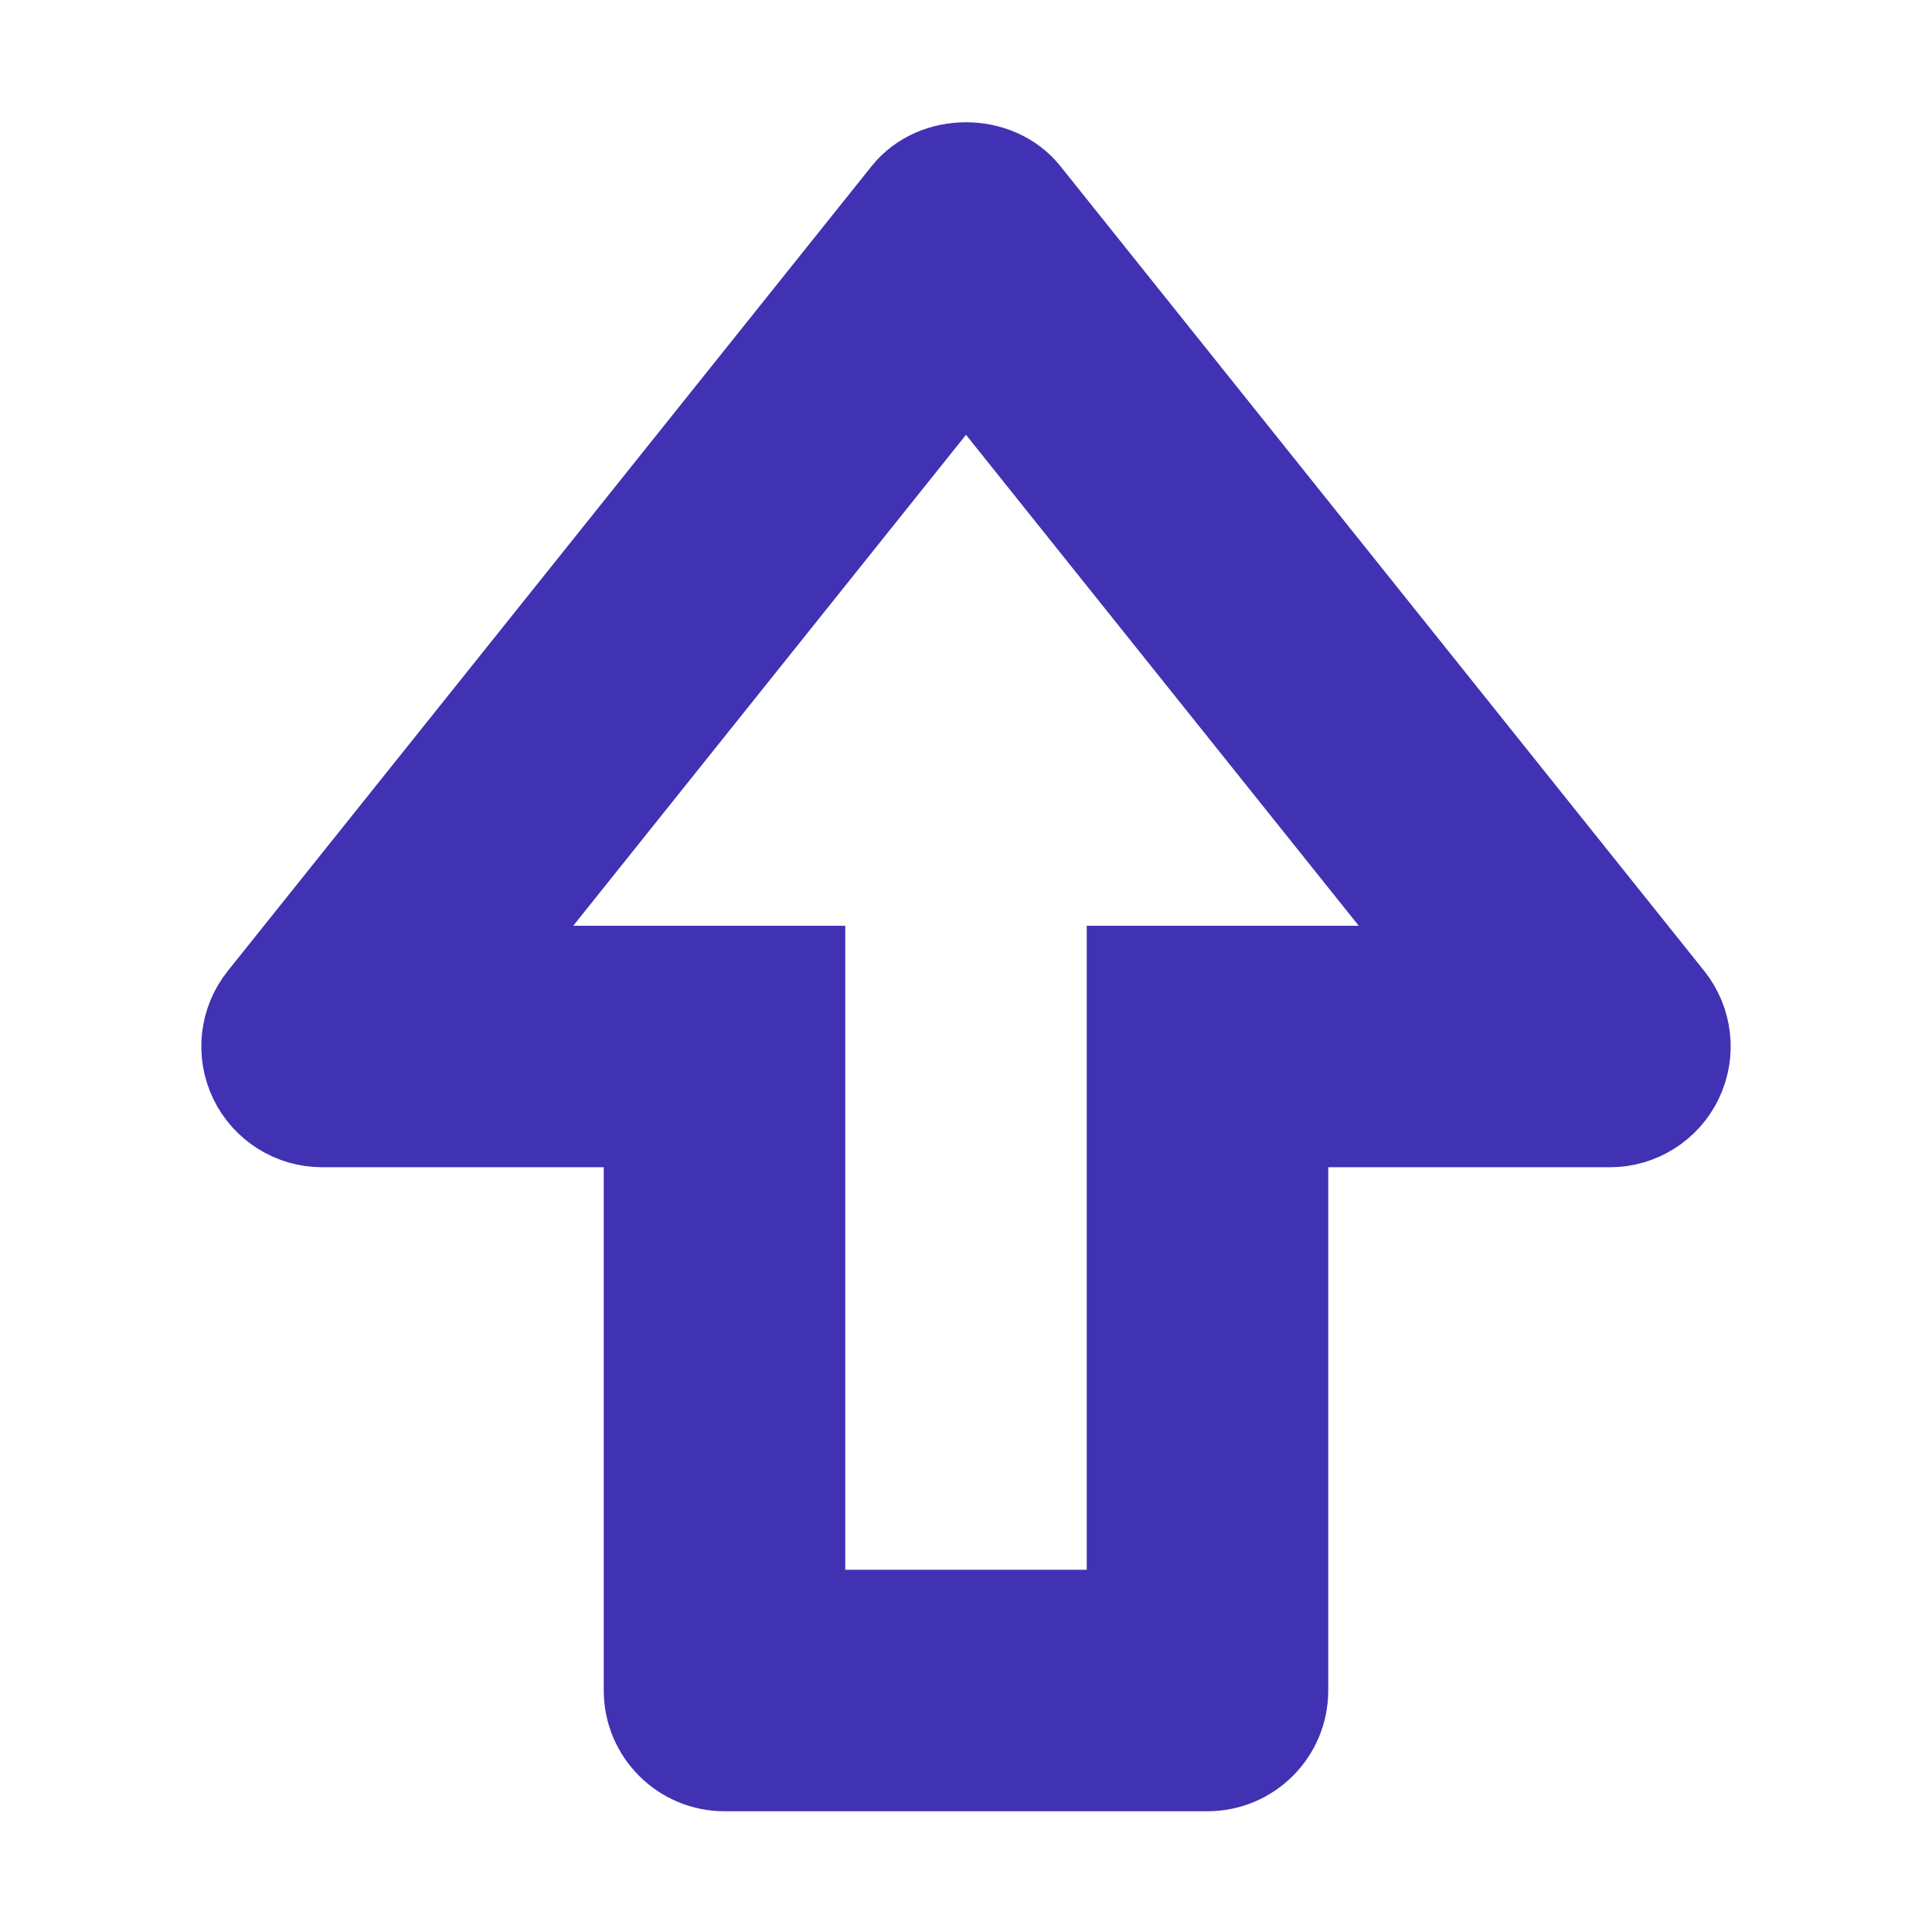
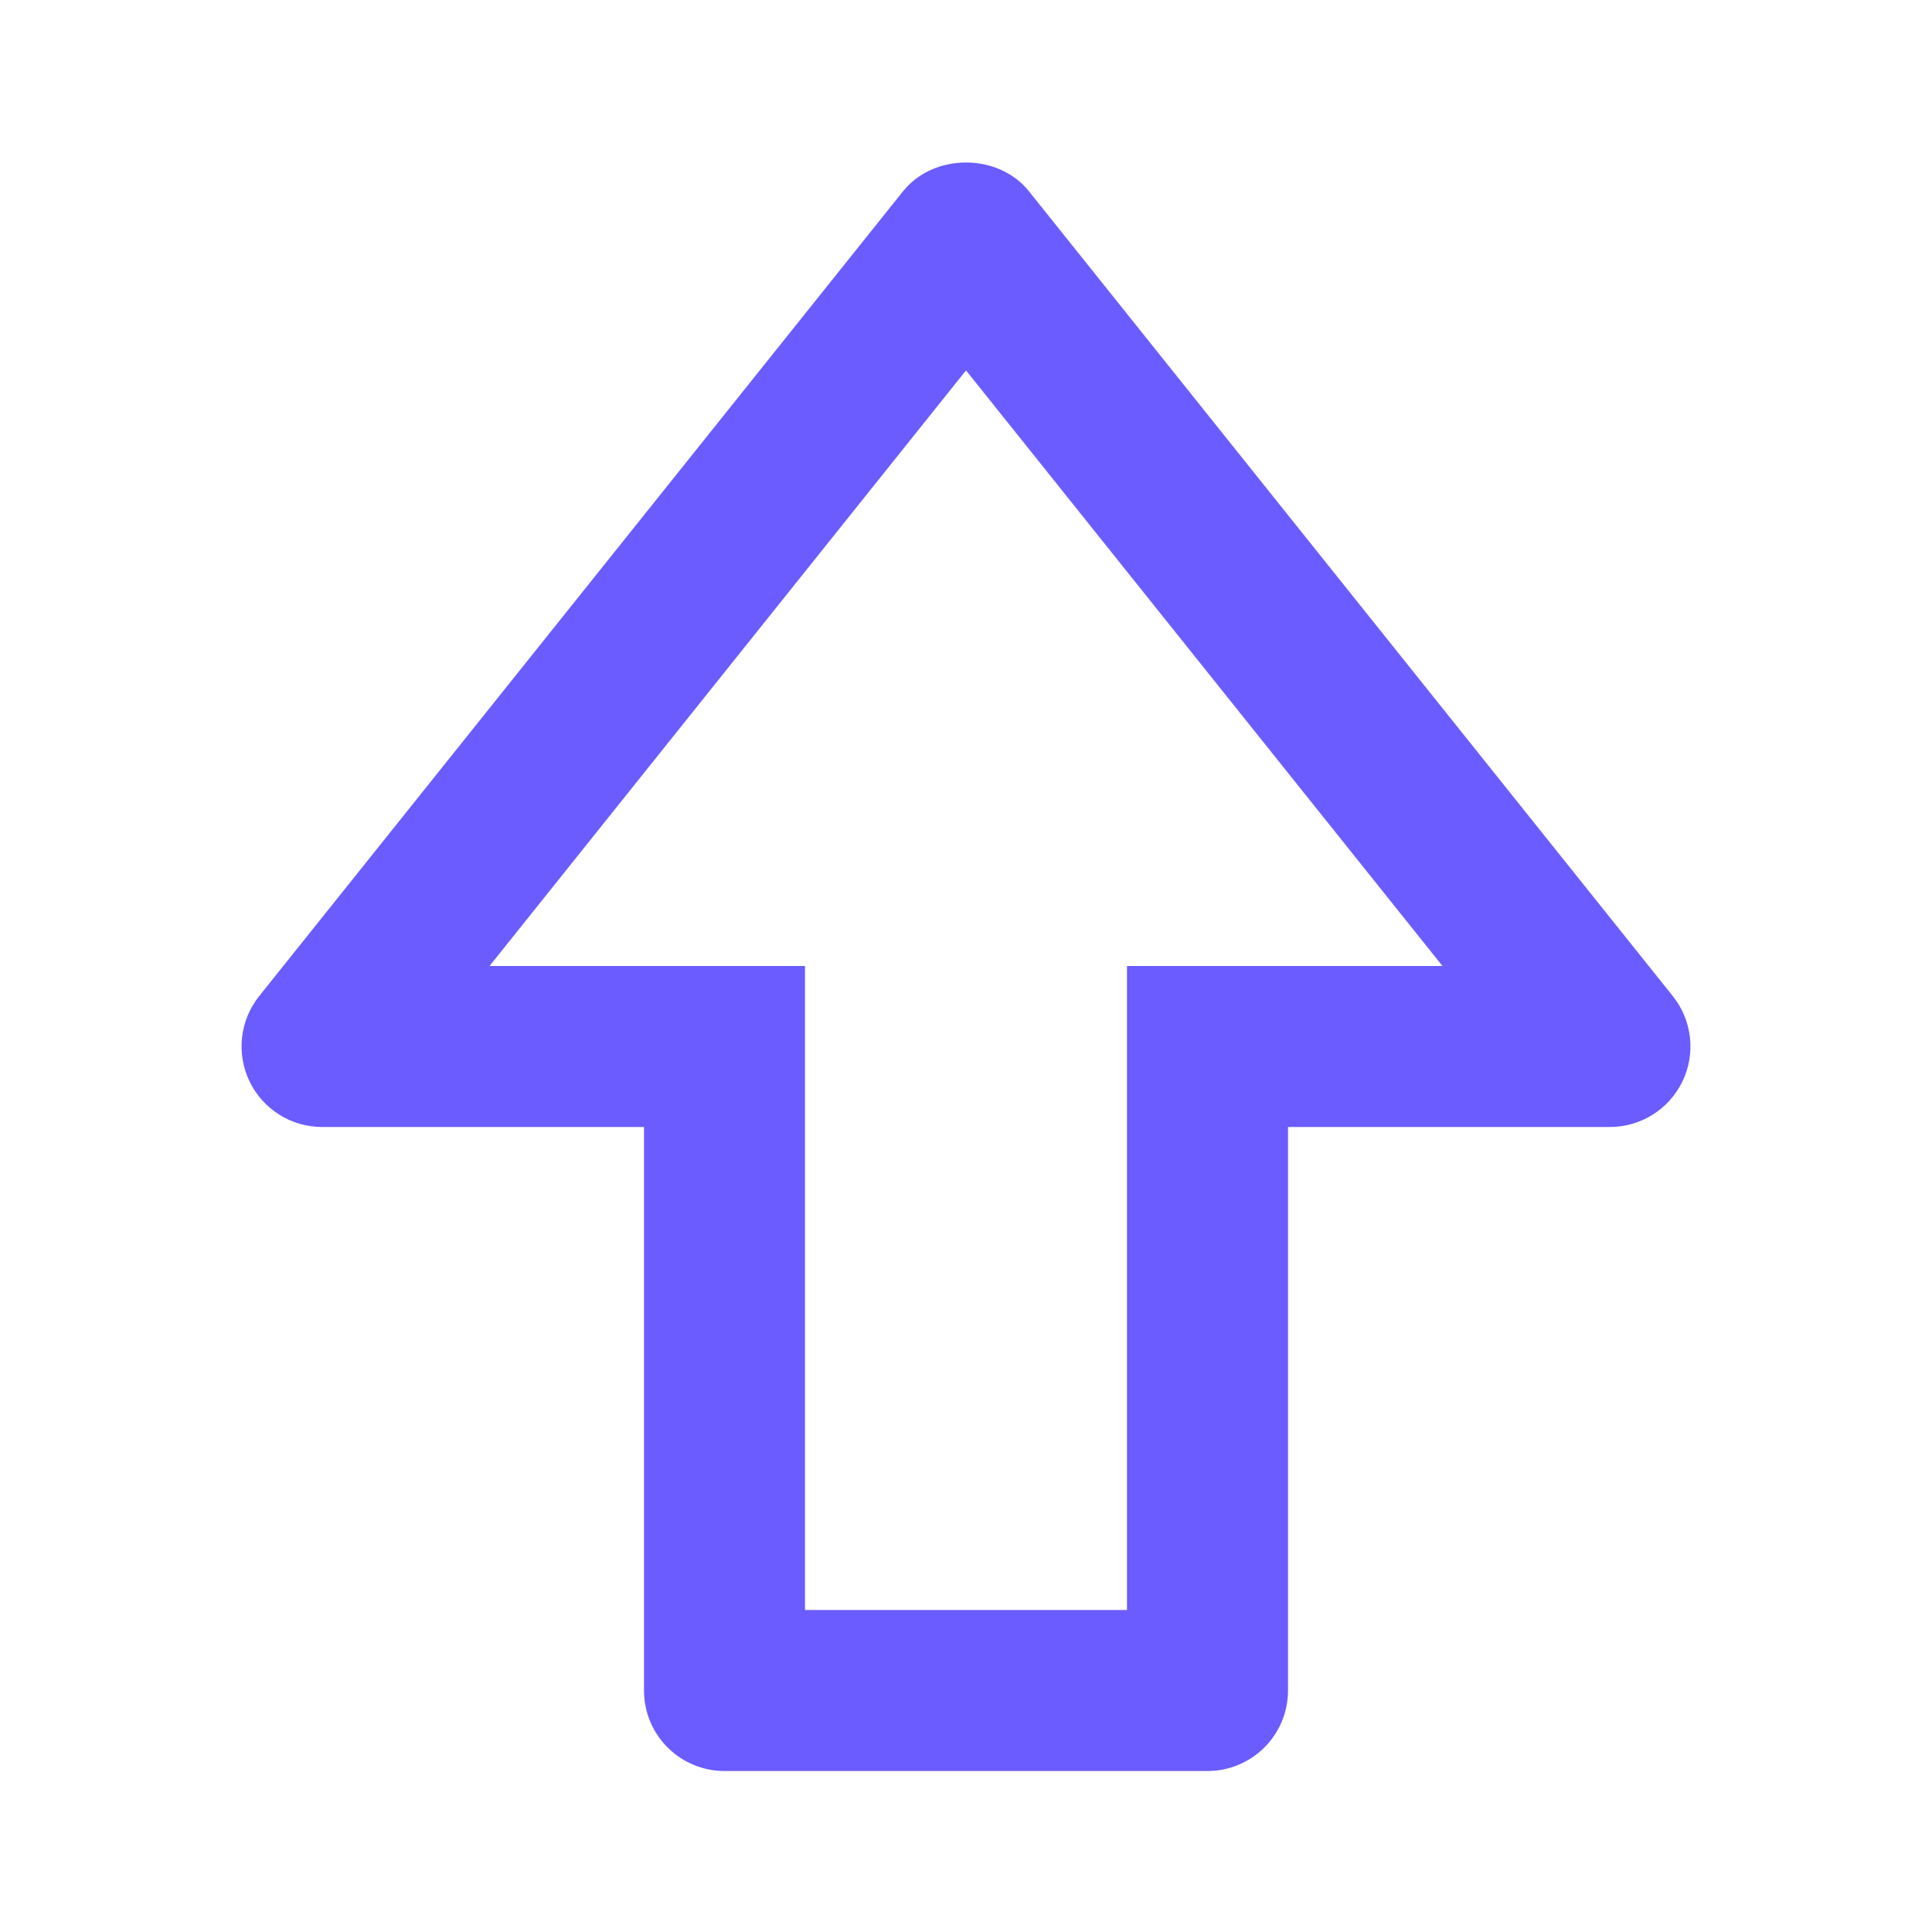
- <svg xmlns="http://www.w3.org/2000/svg" fill="#4132b3" width="800px" height="800px" viewBox="0 0 24 24" stroke="#4132b3">
+ <svg xmlns="http://www.w3.org/2000/svg" fill="#6a5cff" width="800px" height="800px" viewBox="0 0 24 24">
  <g id="SVGRepo_bgCarrier" stroke-width="0" />
  <g id="SVGRepo_tracerCarrier" stroke-linecap="round" stroke-linejoin="round" />
  <g id="SVGRepo_iconCarrier">
    <path d="M12.781 2.375c-.381-.475-1.181-.475-1.562 0l-8 10A1.001 1.001 0 0 0 4 14h4v7a1 1 0 0 0 1 1h6a1 1 0 0 0 1-1v-7h4a1.001 1.001 0 0 0 .781-1.625l-8-10zM15 12h-1v8h-4v-8H6.081L12 4.601 17.919 12H15z" />
  </g>
</svg>
